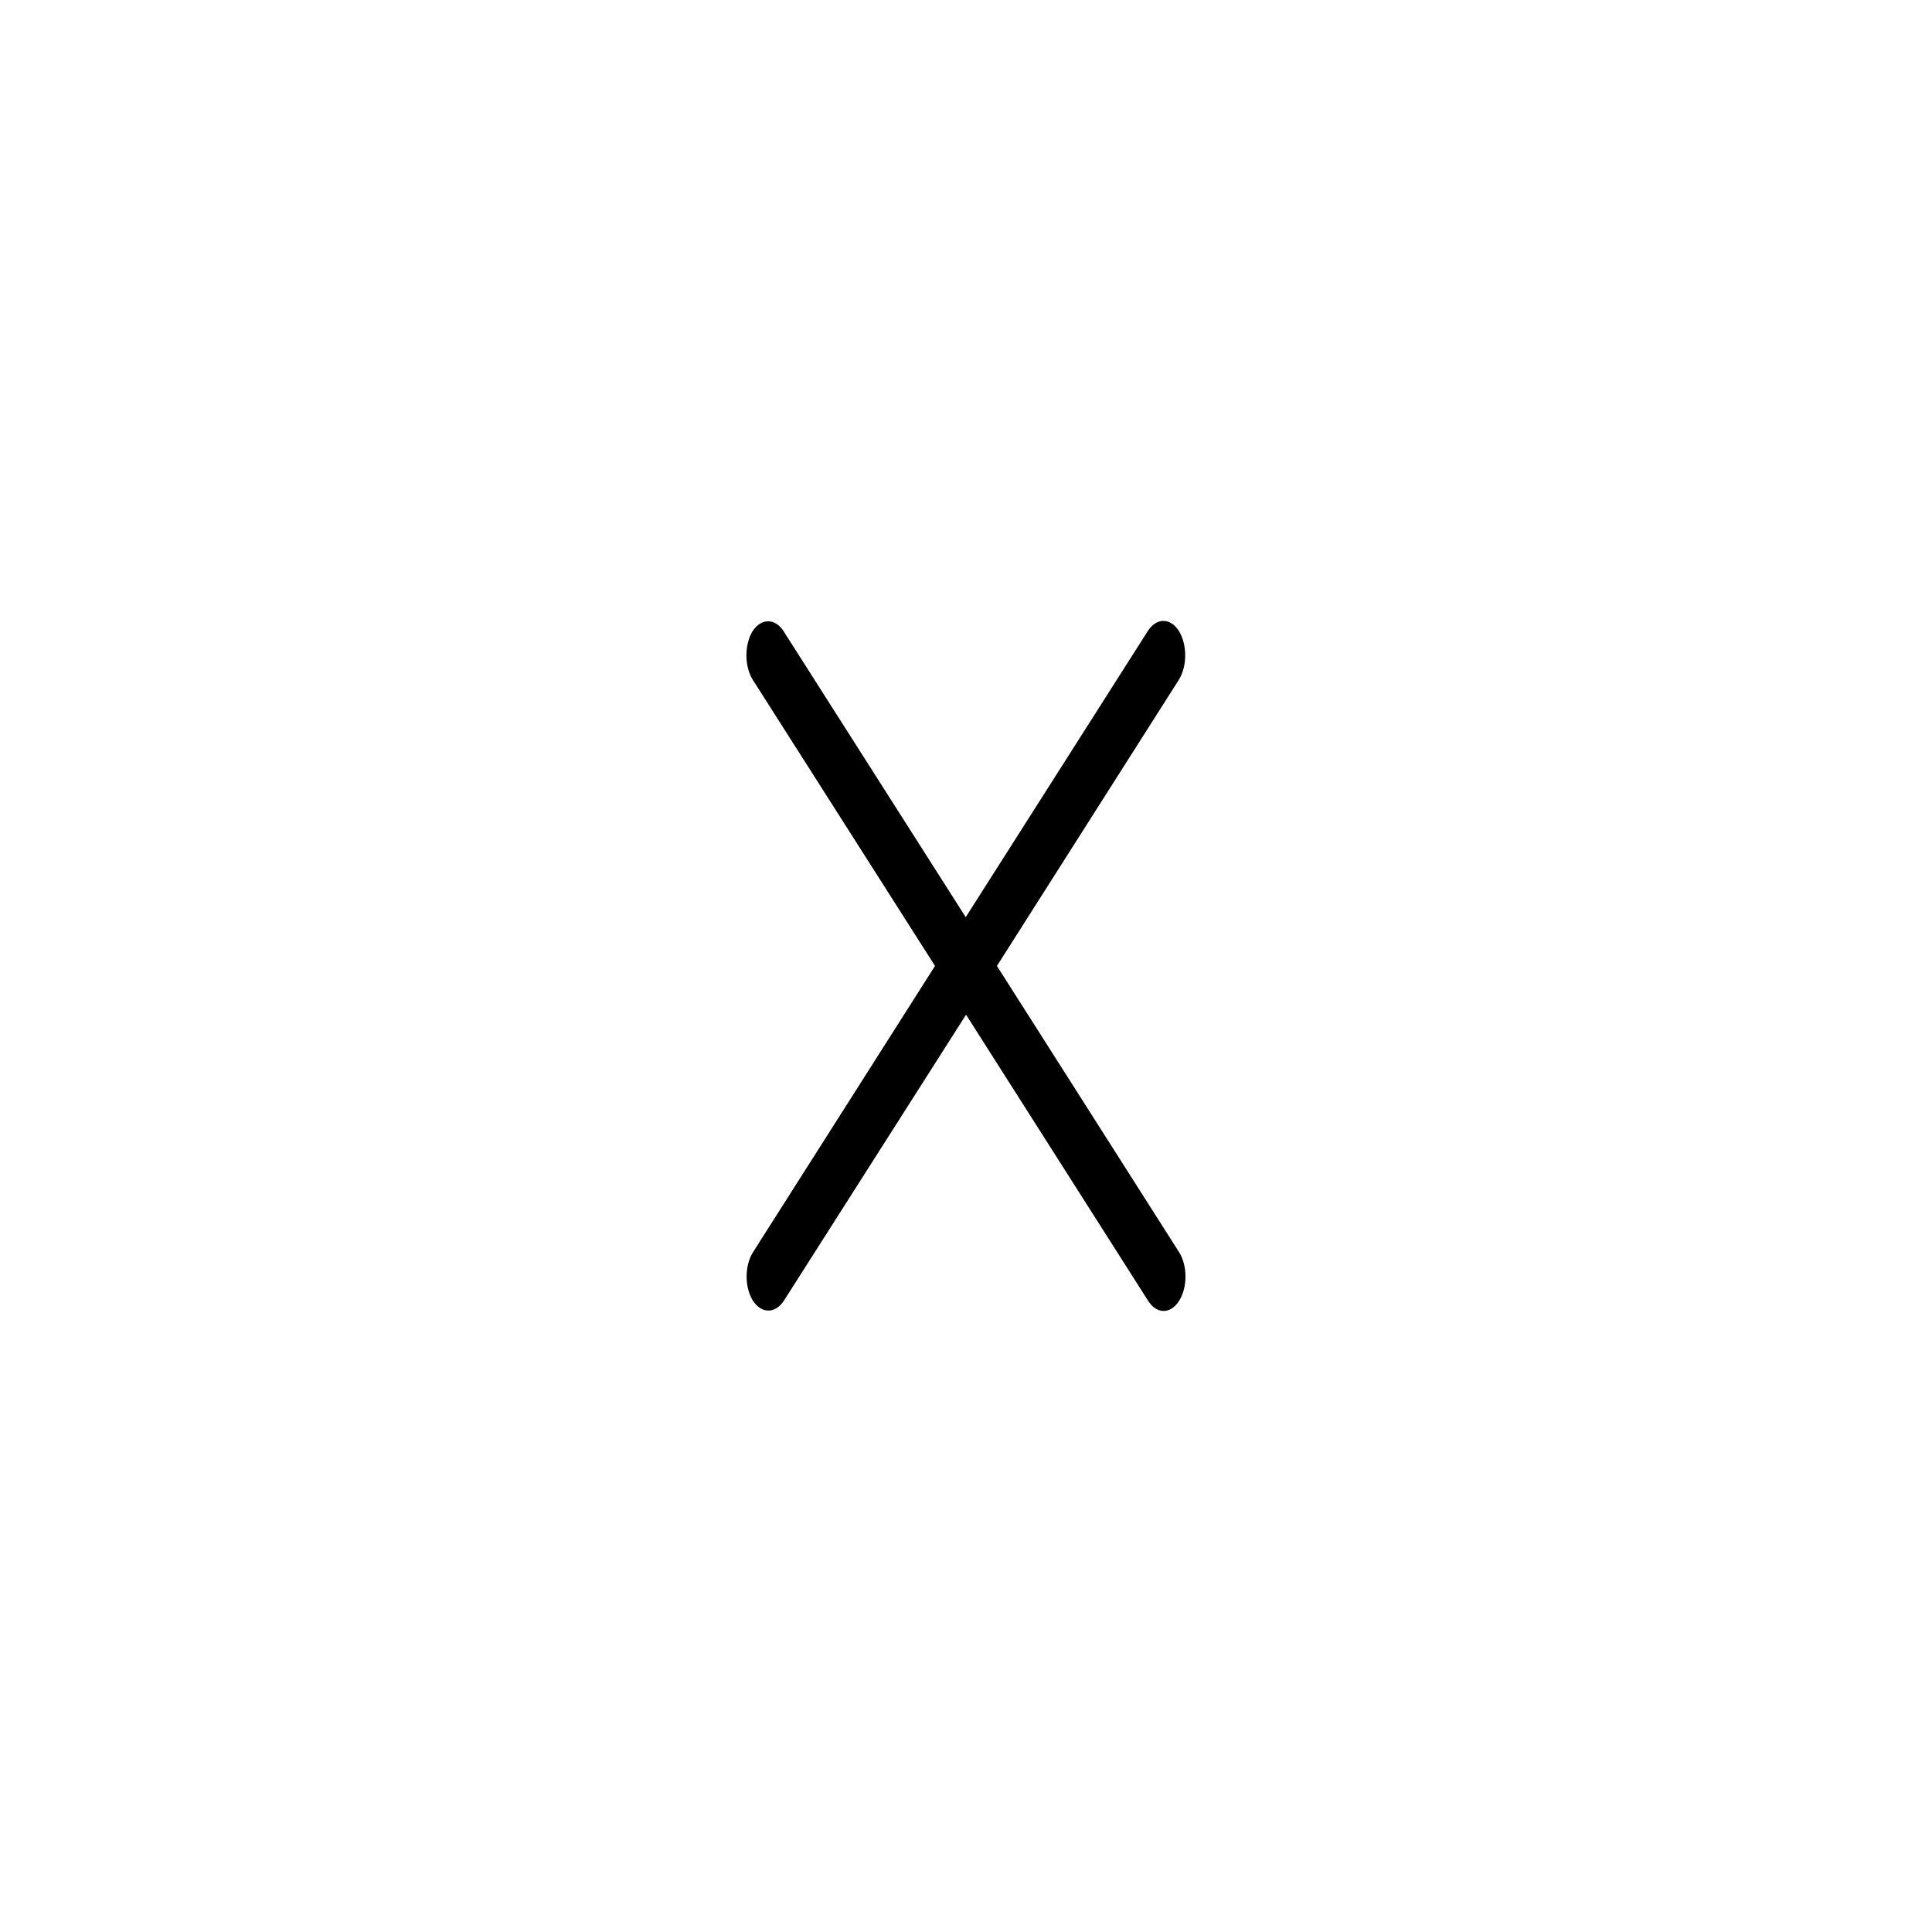
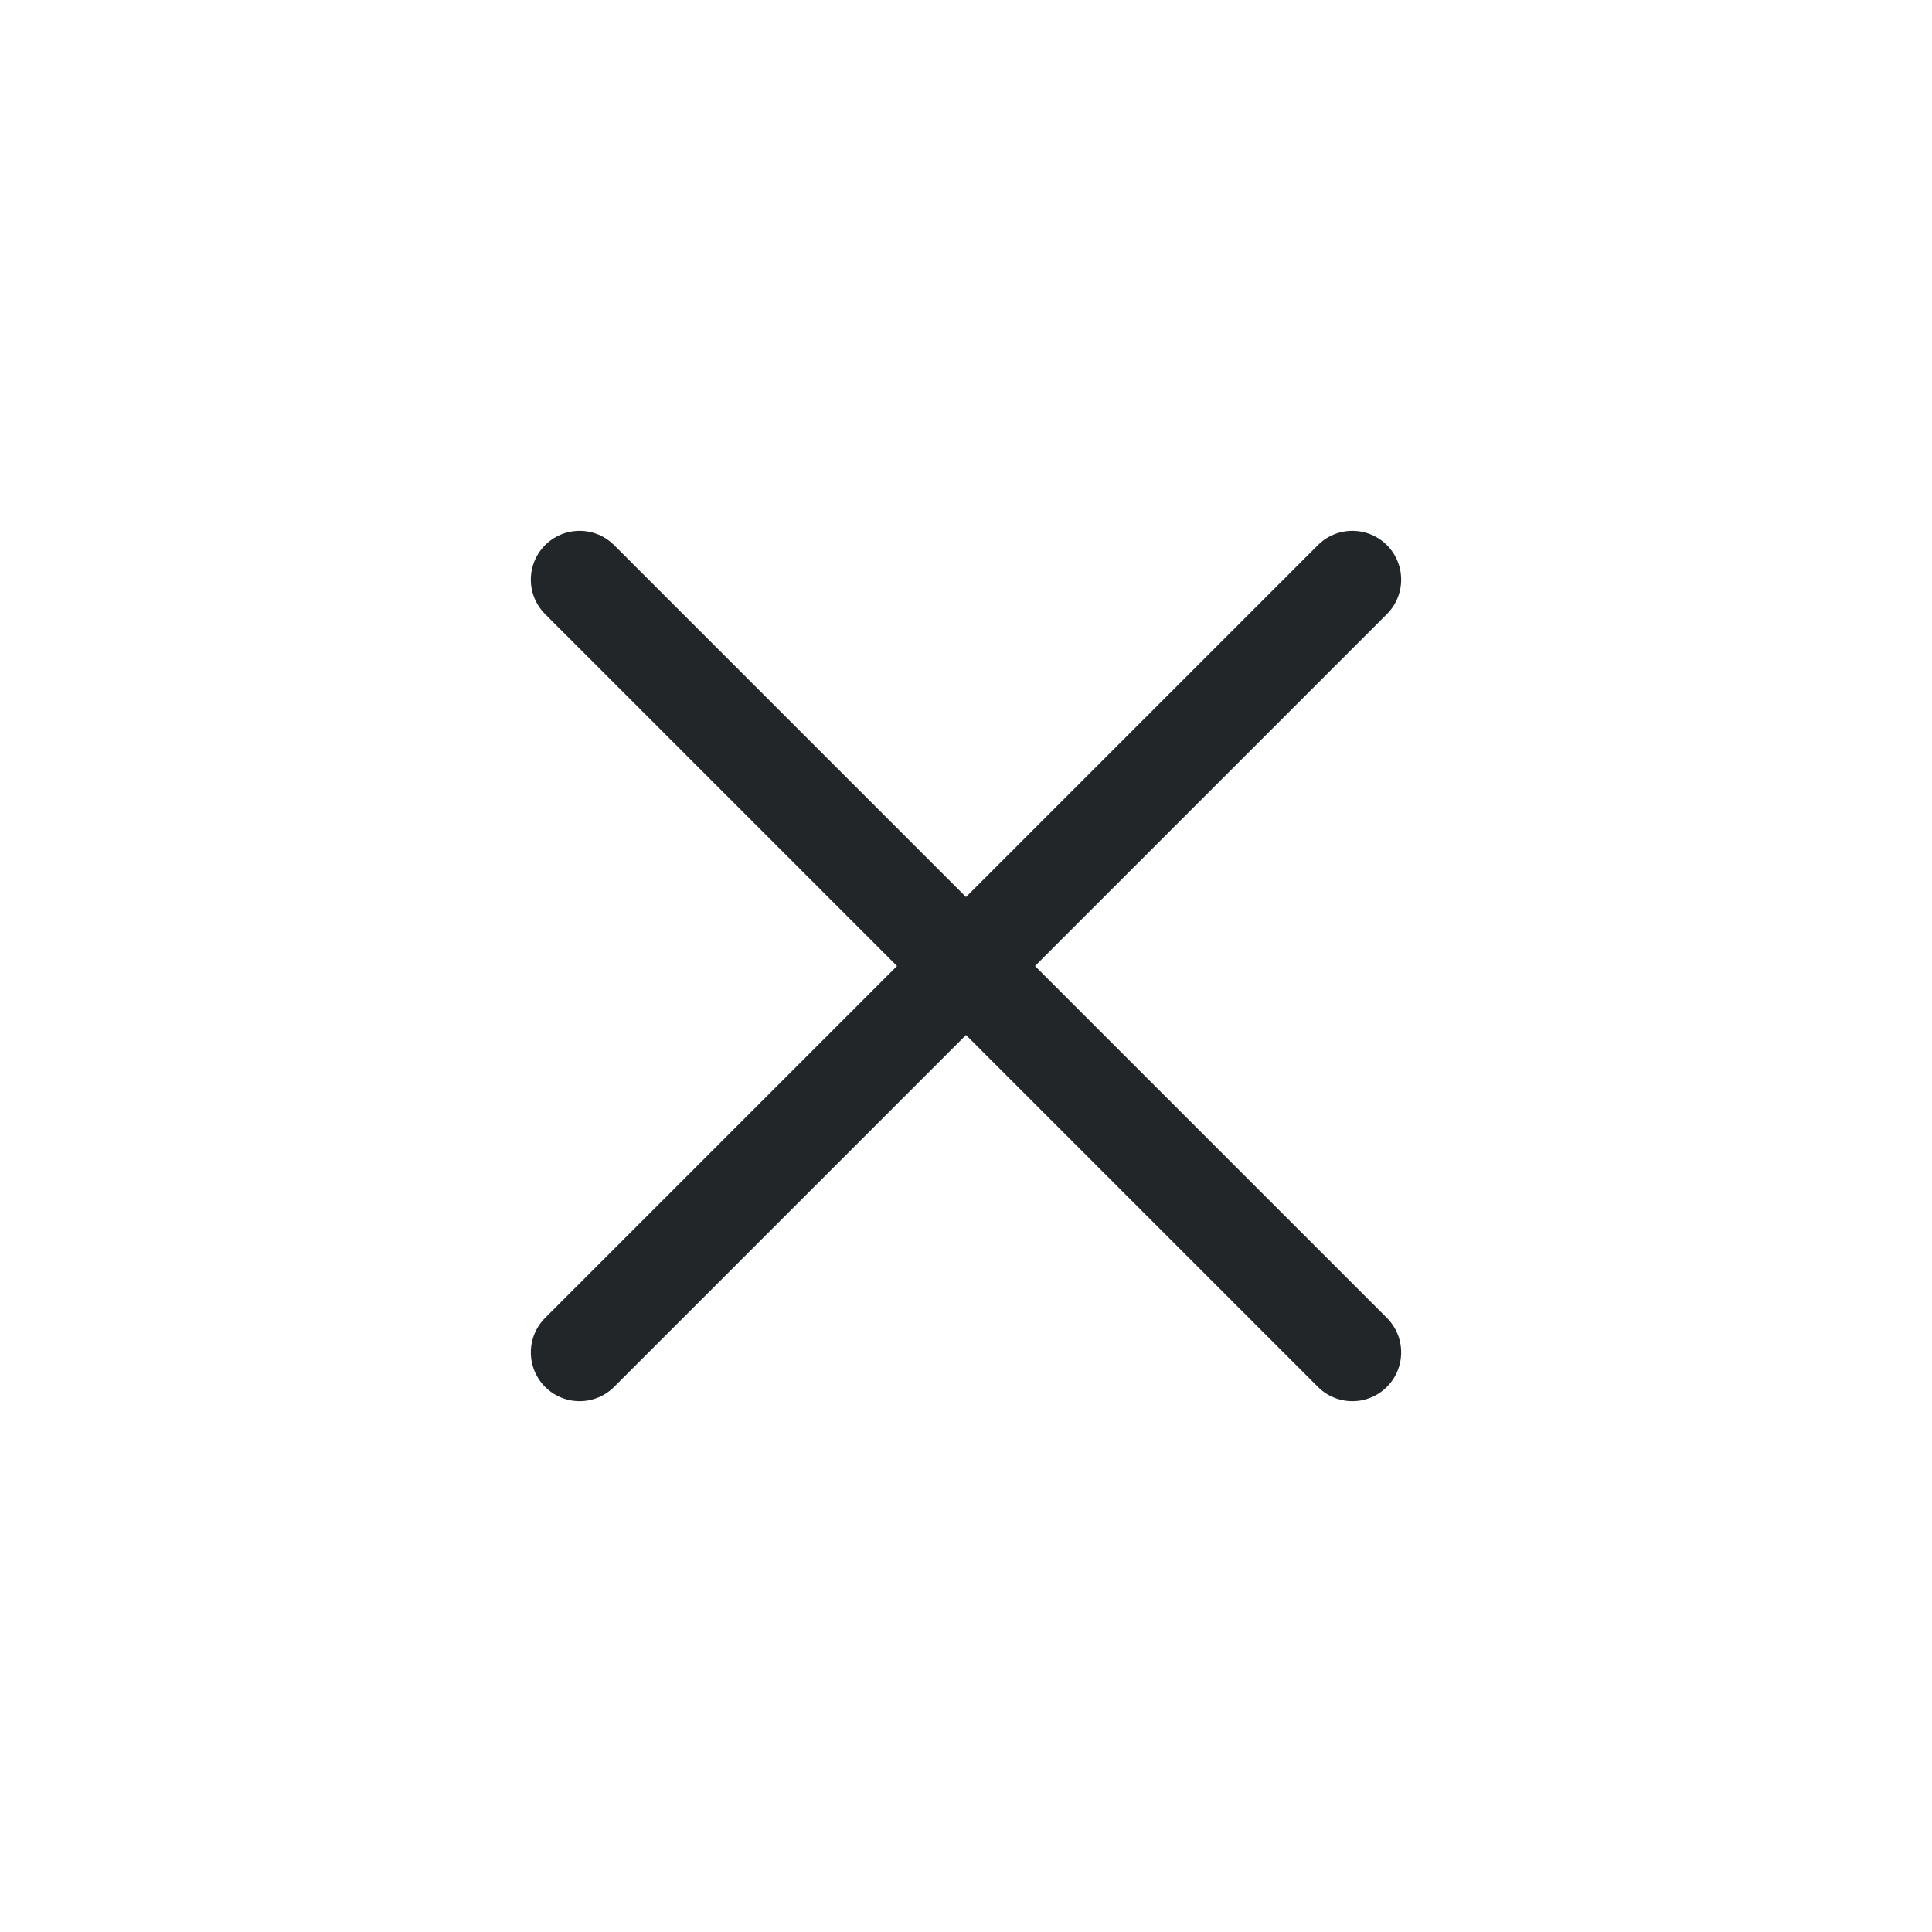
<svg xmlns="http://www.w3.org/2000/svg" viewBox="0 0 50 50" version="1.2" baseProfile="tiny">
  <defs>
</defs>
  <g fill="none" stroke="black" stroke-width="1" fill-rule="evenodd" stroke-linecap="square" stroke-linejoin="bevel">
-     <g fill="#000000" fill-opacity="1" stroke="none" transform="matrix(4.97306,0,0,5.90551,-2.63158,57.8125)" font-family="JetBrainsMono Nerd Font" font-size="10" font-weight="400" font-style="normal" opacity="0.003">
-       <rect x="0.529" y="-9.79" width="10.054" height="8.467" />
+     <g fill="none" stroke="#232629" stroke-opacity="1" stroke-width="1.01" stroke-linecap="round" stroke-linejoin="miter" stroke-miterlimit="2" transform="matrix(2.5,0,0,2.5,2.5,2.5)" font-family="Noto Sans" font-size="10" font-weight="400" font-style="normal">
+       <polyline fill="none" vector-effect="none" points="5,5 13,13 " />
+       <polyline fill="none" vector-effect="none" points="13,5 5,13 " />
    </g>
-     <g fill="#000000" fill-opacity="1" stroke="none" transform="matrix(4.29492,0,0,6.74916,-79.5455,137.5)" font-family="JetBrainsMono Nerd Font" font-size="10" font-weight="400" font-style="normal" opacity="0.003">
-       <rect x="21.431" y="-19.579" width="5.821" height="5.821" />
-     </g>
-     <g fill="#000000" fill-opacity="1" stroke="none" transform="matrix(4.29492,0,0,6.74916,-79.5455,137.5)" font-family="JetBrainsMono Nerd Font" font-size="10" font-weight="400" font-style="normal">
-       <path vector-effect="none" fill-rule="nonzero" d="M25.531,-17.992 C25.497,-17.992 25.463,-17.979 25.437,-17.953 L24.34,-16.856 L23.242,-17.953 C23.191,-18.003 23.108,-18.003 23.056,-17.953 C23.006,-17.901 23.006,-17.819 23.056,-17.767 L24.155,-16.669 L23.058,-15.571 C23.007,-15.519 23.007,-15.437 23.058,-15.385 C23.11,-15.335 23.192,-15.335 23.244,-15.385 L24.342,-16.482 L25.439,-15.385 C25.491,-15.333 25.575,-15.333 25.626,-15.385 C25.677,-15.437 25.677,-15.519 25.626,-15.571 L24.528,-16.669 L25.625,-17.767 C25.675,-17.819 25.675,-17.901 25.625,-17.953 C25.599,-17.979 25.565,-17.992 25.531,-17.992 L25.531,-17.992" />
-     </g>
-     <g fill="none" stroke="#000000" stroke-opacity="1" stroke-width="1" stroke-linecap="square" stroke-linejoin="bevel" transform="matrix(1,0,0,1,0,0)" font-family="JetBrainsMono Nerd Font" font-size="10" font-weight="400" font-style="normal">
+     <g fill="none" stroke="#000000" stroke-opacity="1" stroke-width="1" stroke-linecap="square" stroke-linejoin="bevel" transform="matrix(1,0,0,1,0,0)" font-family="Noto Sans" font-size="10" font-weight="400" font-style="normal">
</g>
  </g>
</svg>
